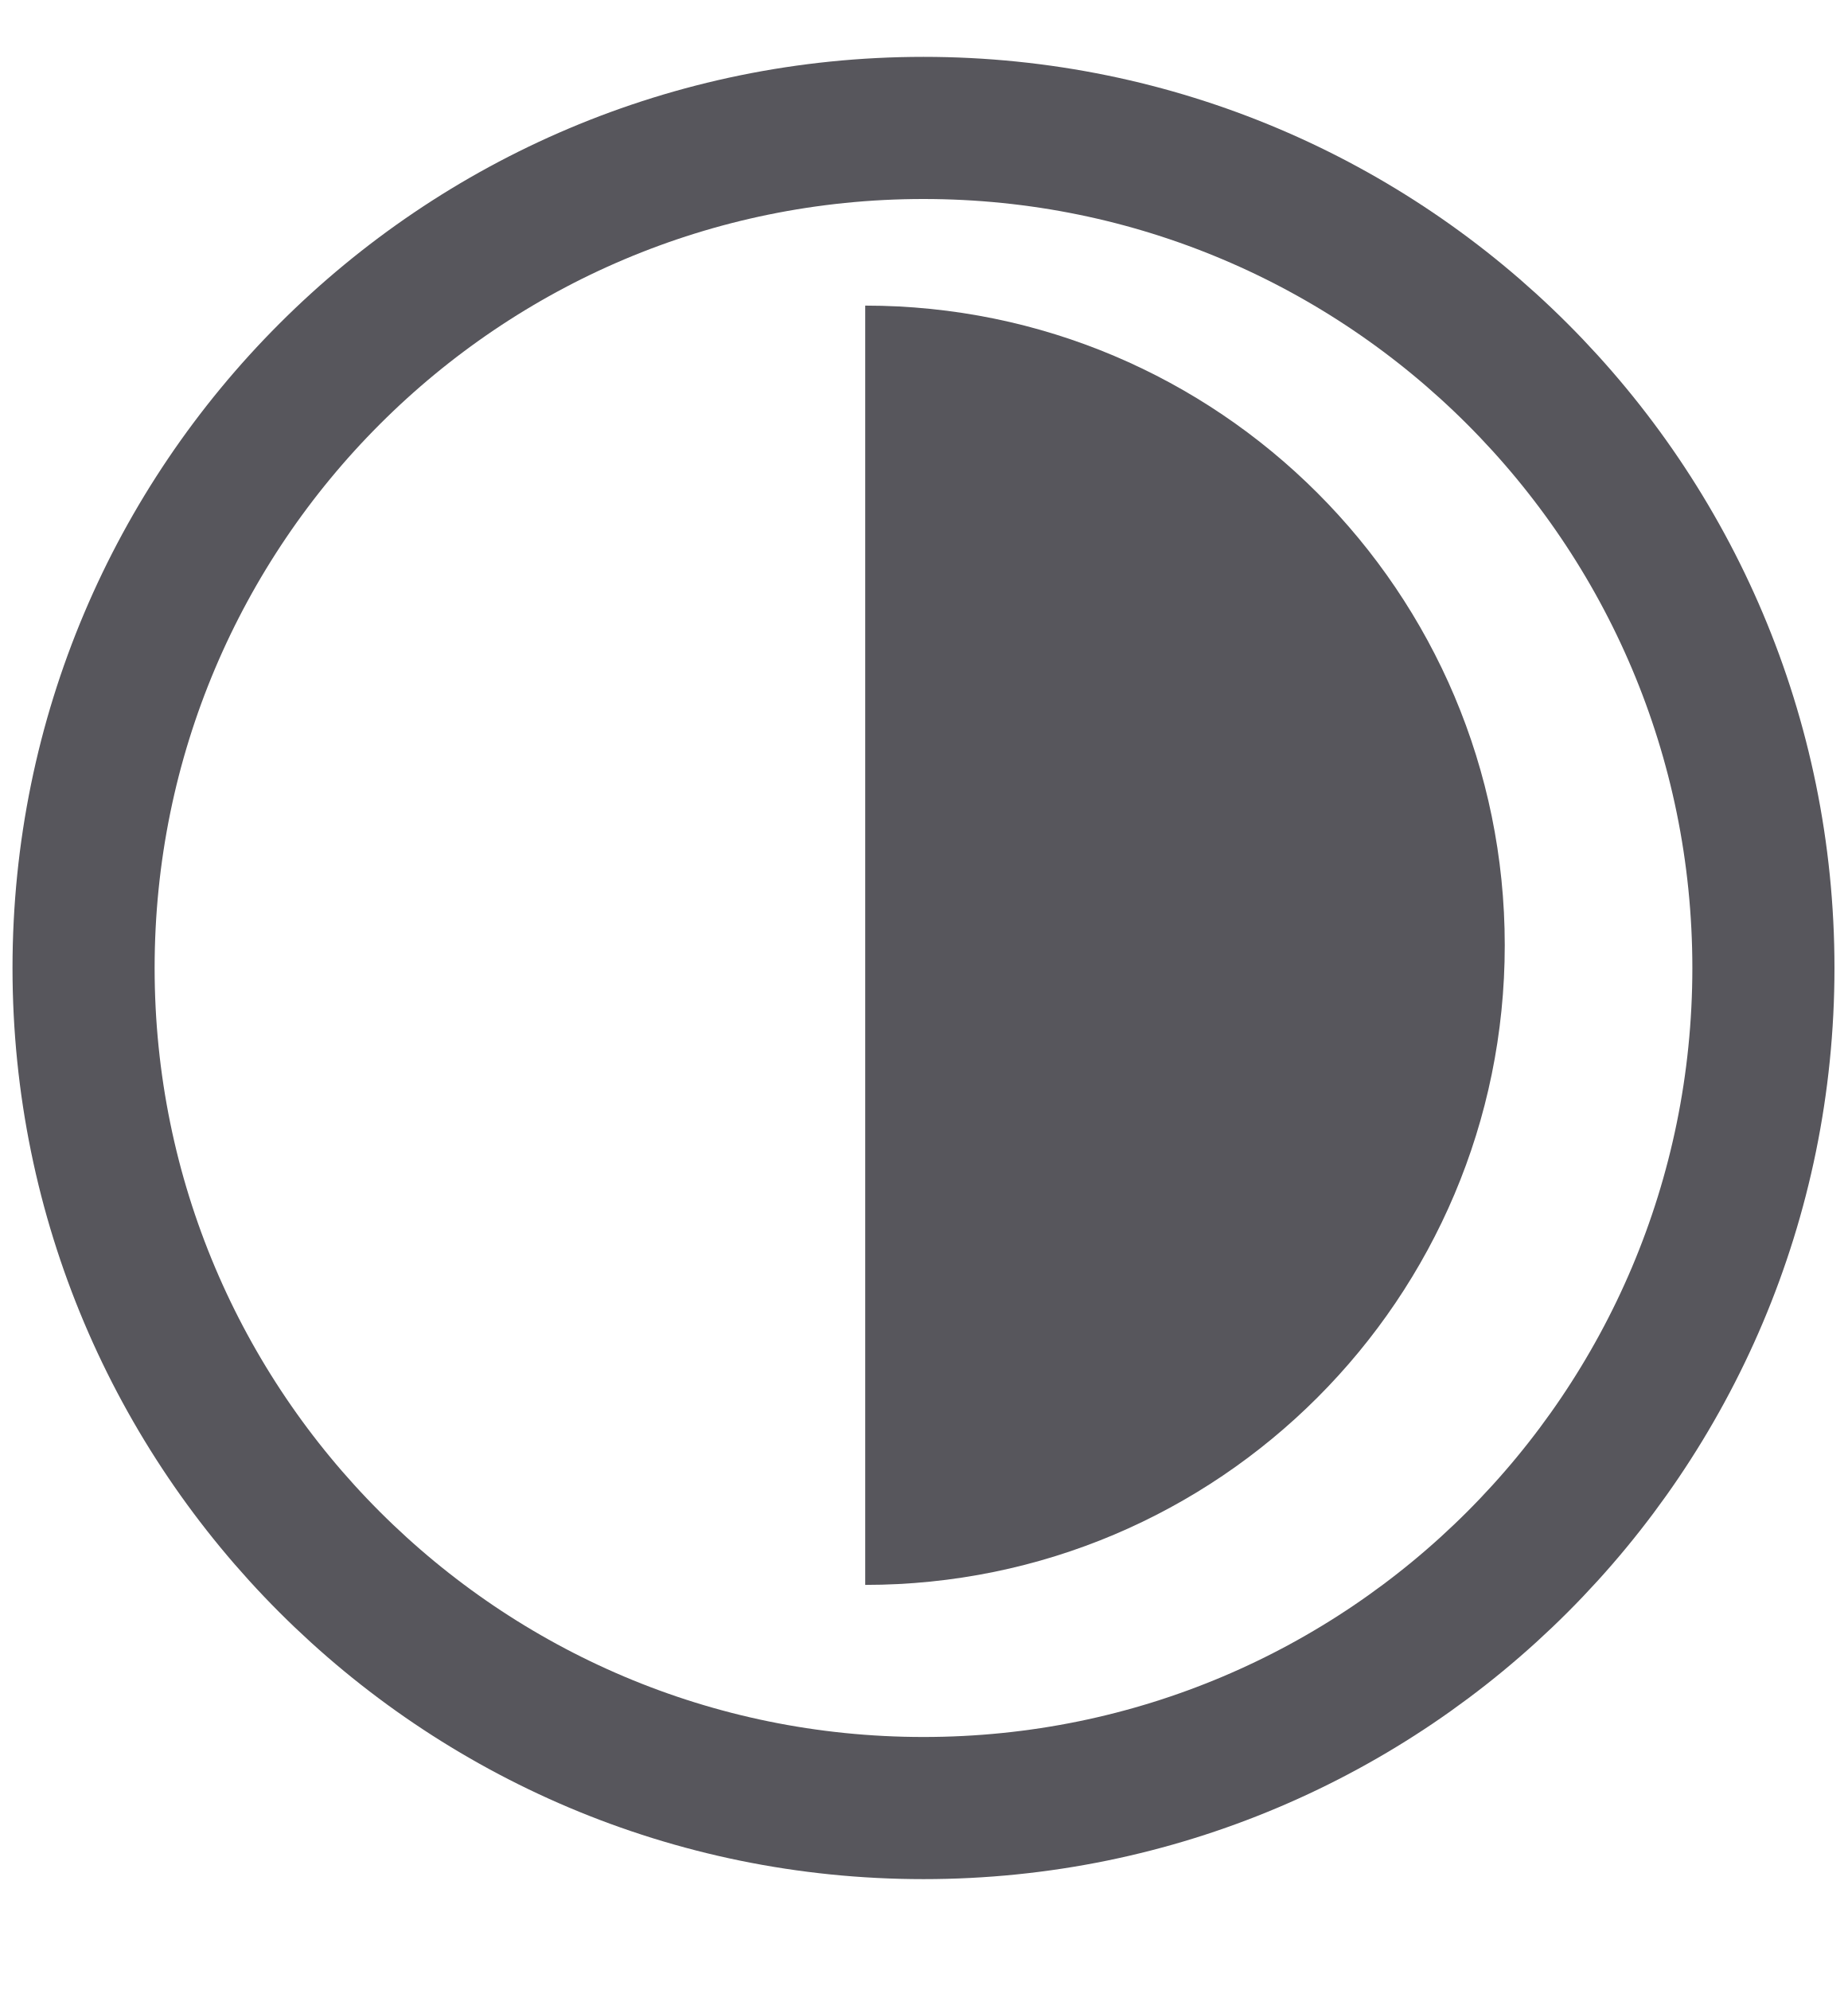
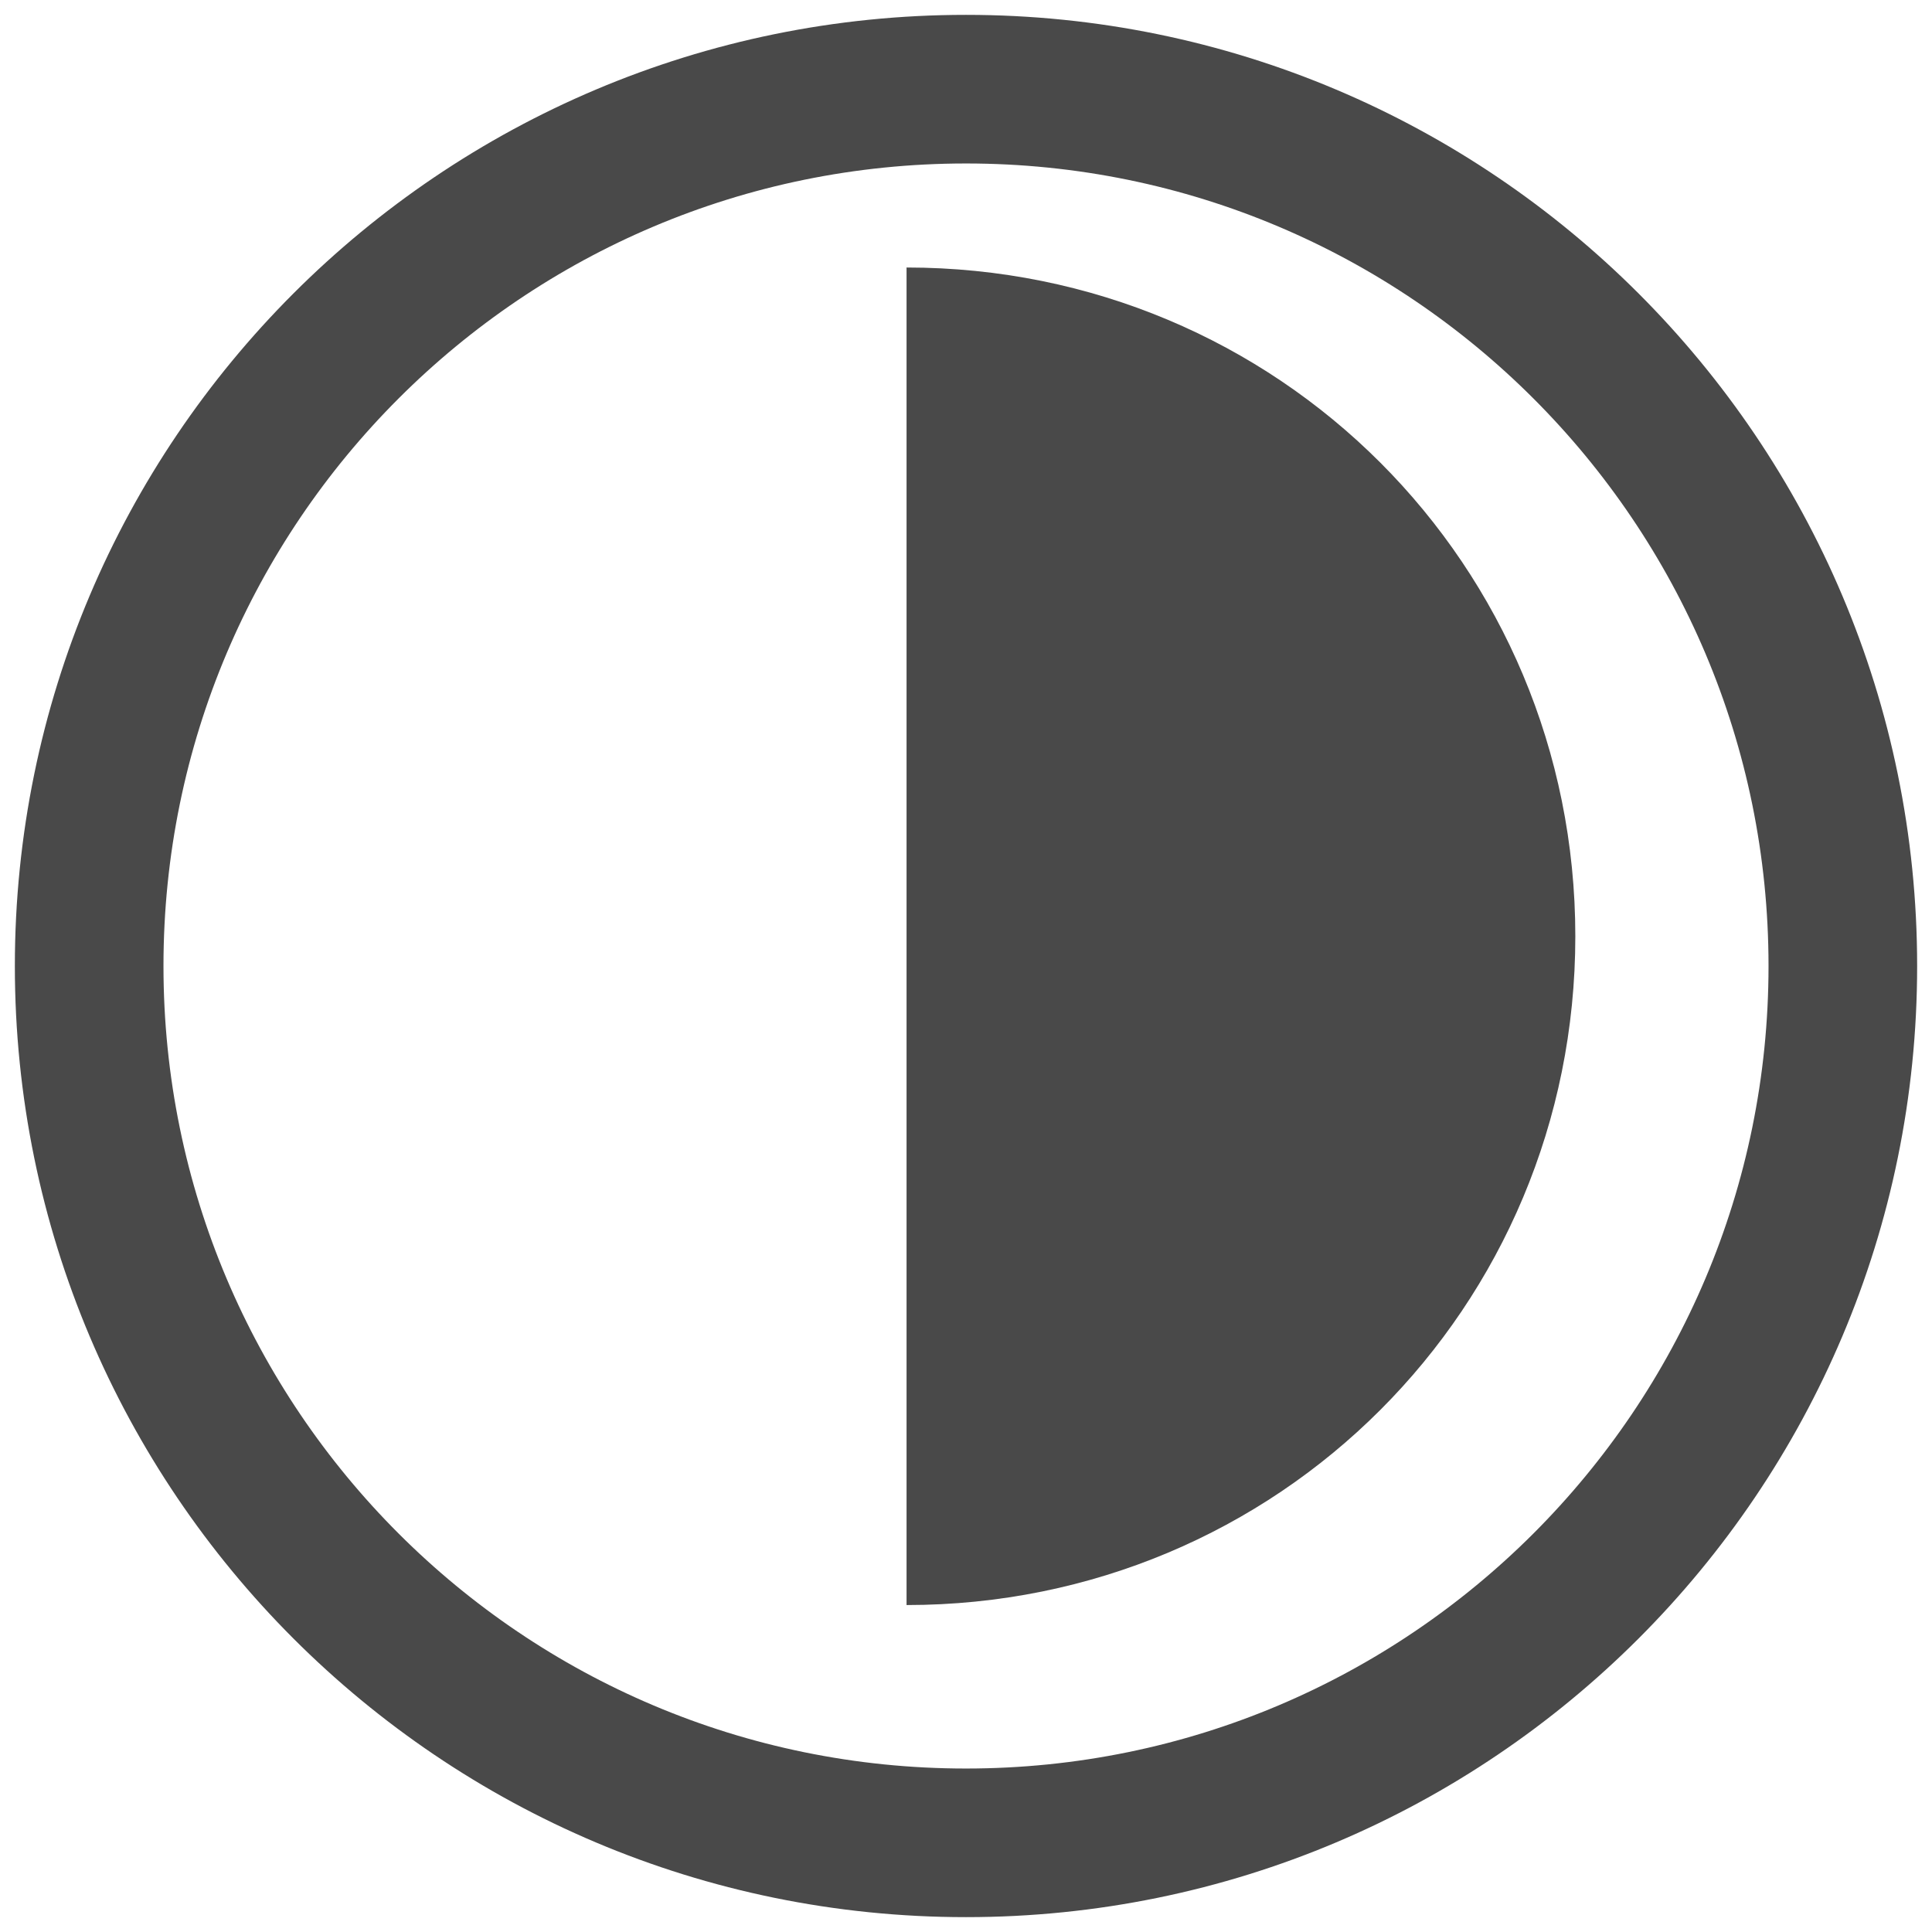
- <svg xmlns="http://www.w3.org/2000/svg" width="13" height="14" viewBox="0 0 13 14" fill="none">
-   <circle cx="6.498" cy="6.81" r="5.91" stroke="#57565C" />
-   <path d="M10.588 6.65C10.588 4.165 8.573 2.15 6.088 2.15L6.088 11.15C8.573 11.15 10.588 9.135 10.588 6.65Z" fill="#57565C" />
+ <svg xmlns="http://www.w3.org/2000/svg" version="1.1" id="Layer_1" x="0px" y="0px" viewBox="0 0 13 13" style="enable-background:new 0 0 13 13;" xml:space="preserve">
+   <style type="text/css">
+ 	.st0{fill:none;stroke:#494949;}
+ 	.st1{fill:#494949;}
+ </style>
+   <g>
+     <circle class="st0" cx="6.5" cy="6.5" r="5.9" />
+     <path class="st1" d="M10.6,6.3c0-2.5-2-4.5-4.5-4.5v9C8.6,10.8,10.6,8.8,10.6,6.3z" />
+   </g>
</svg>
